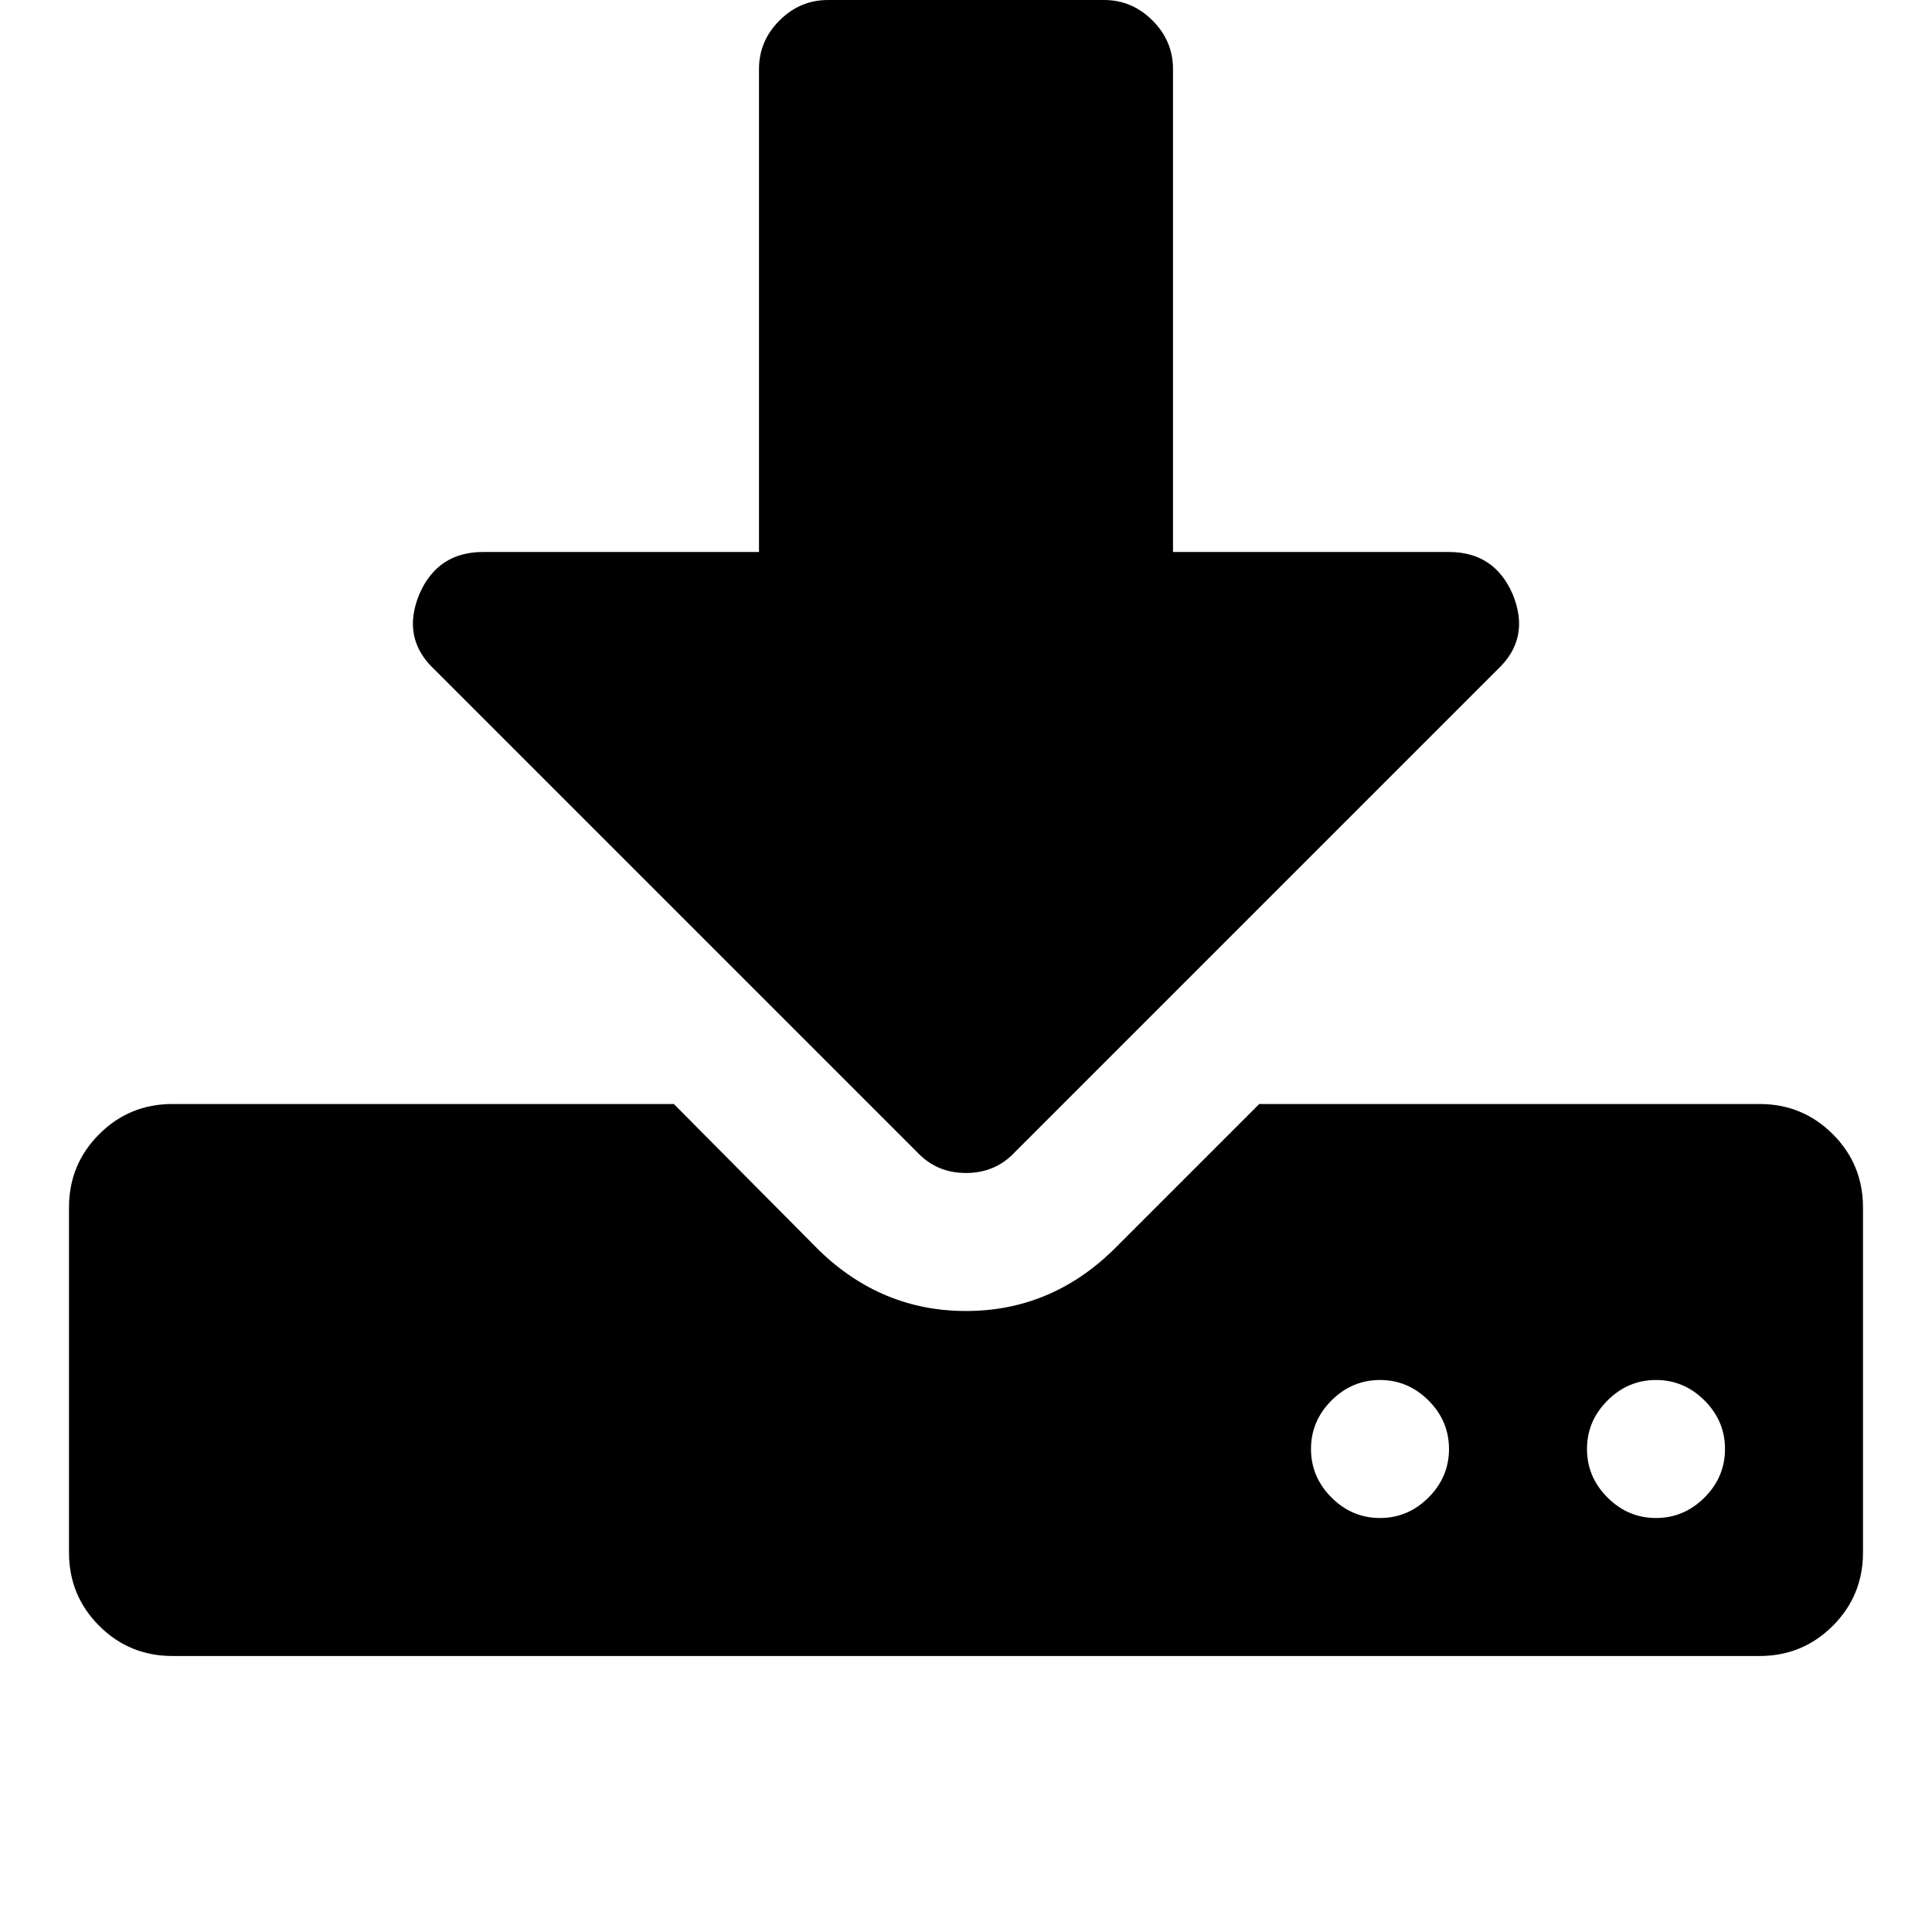
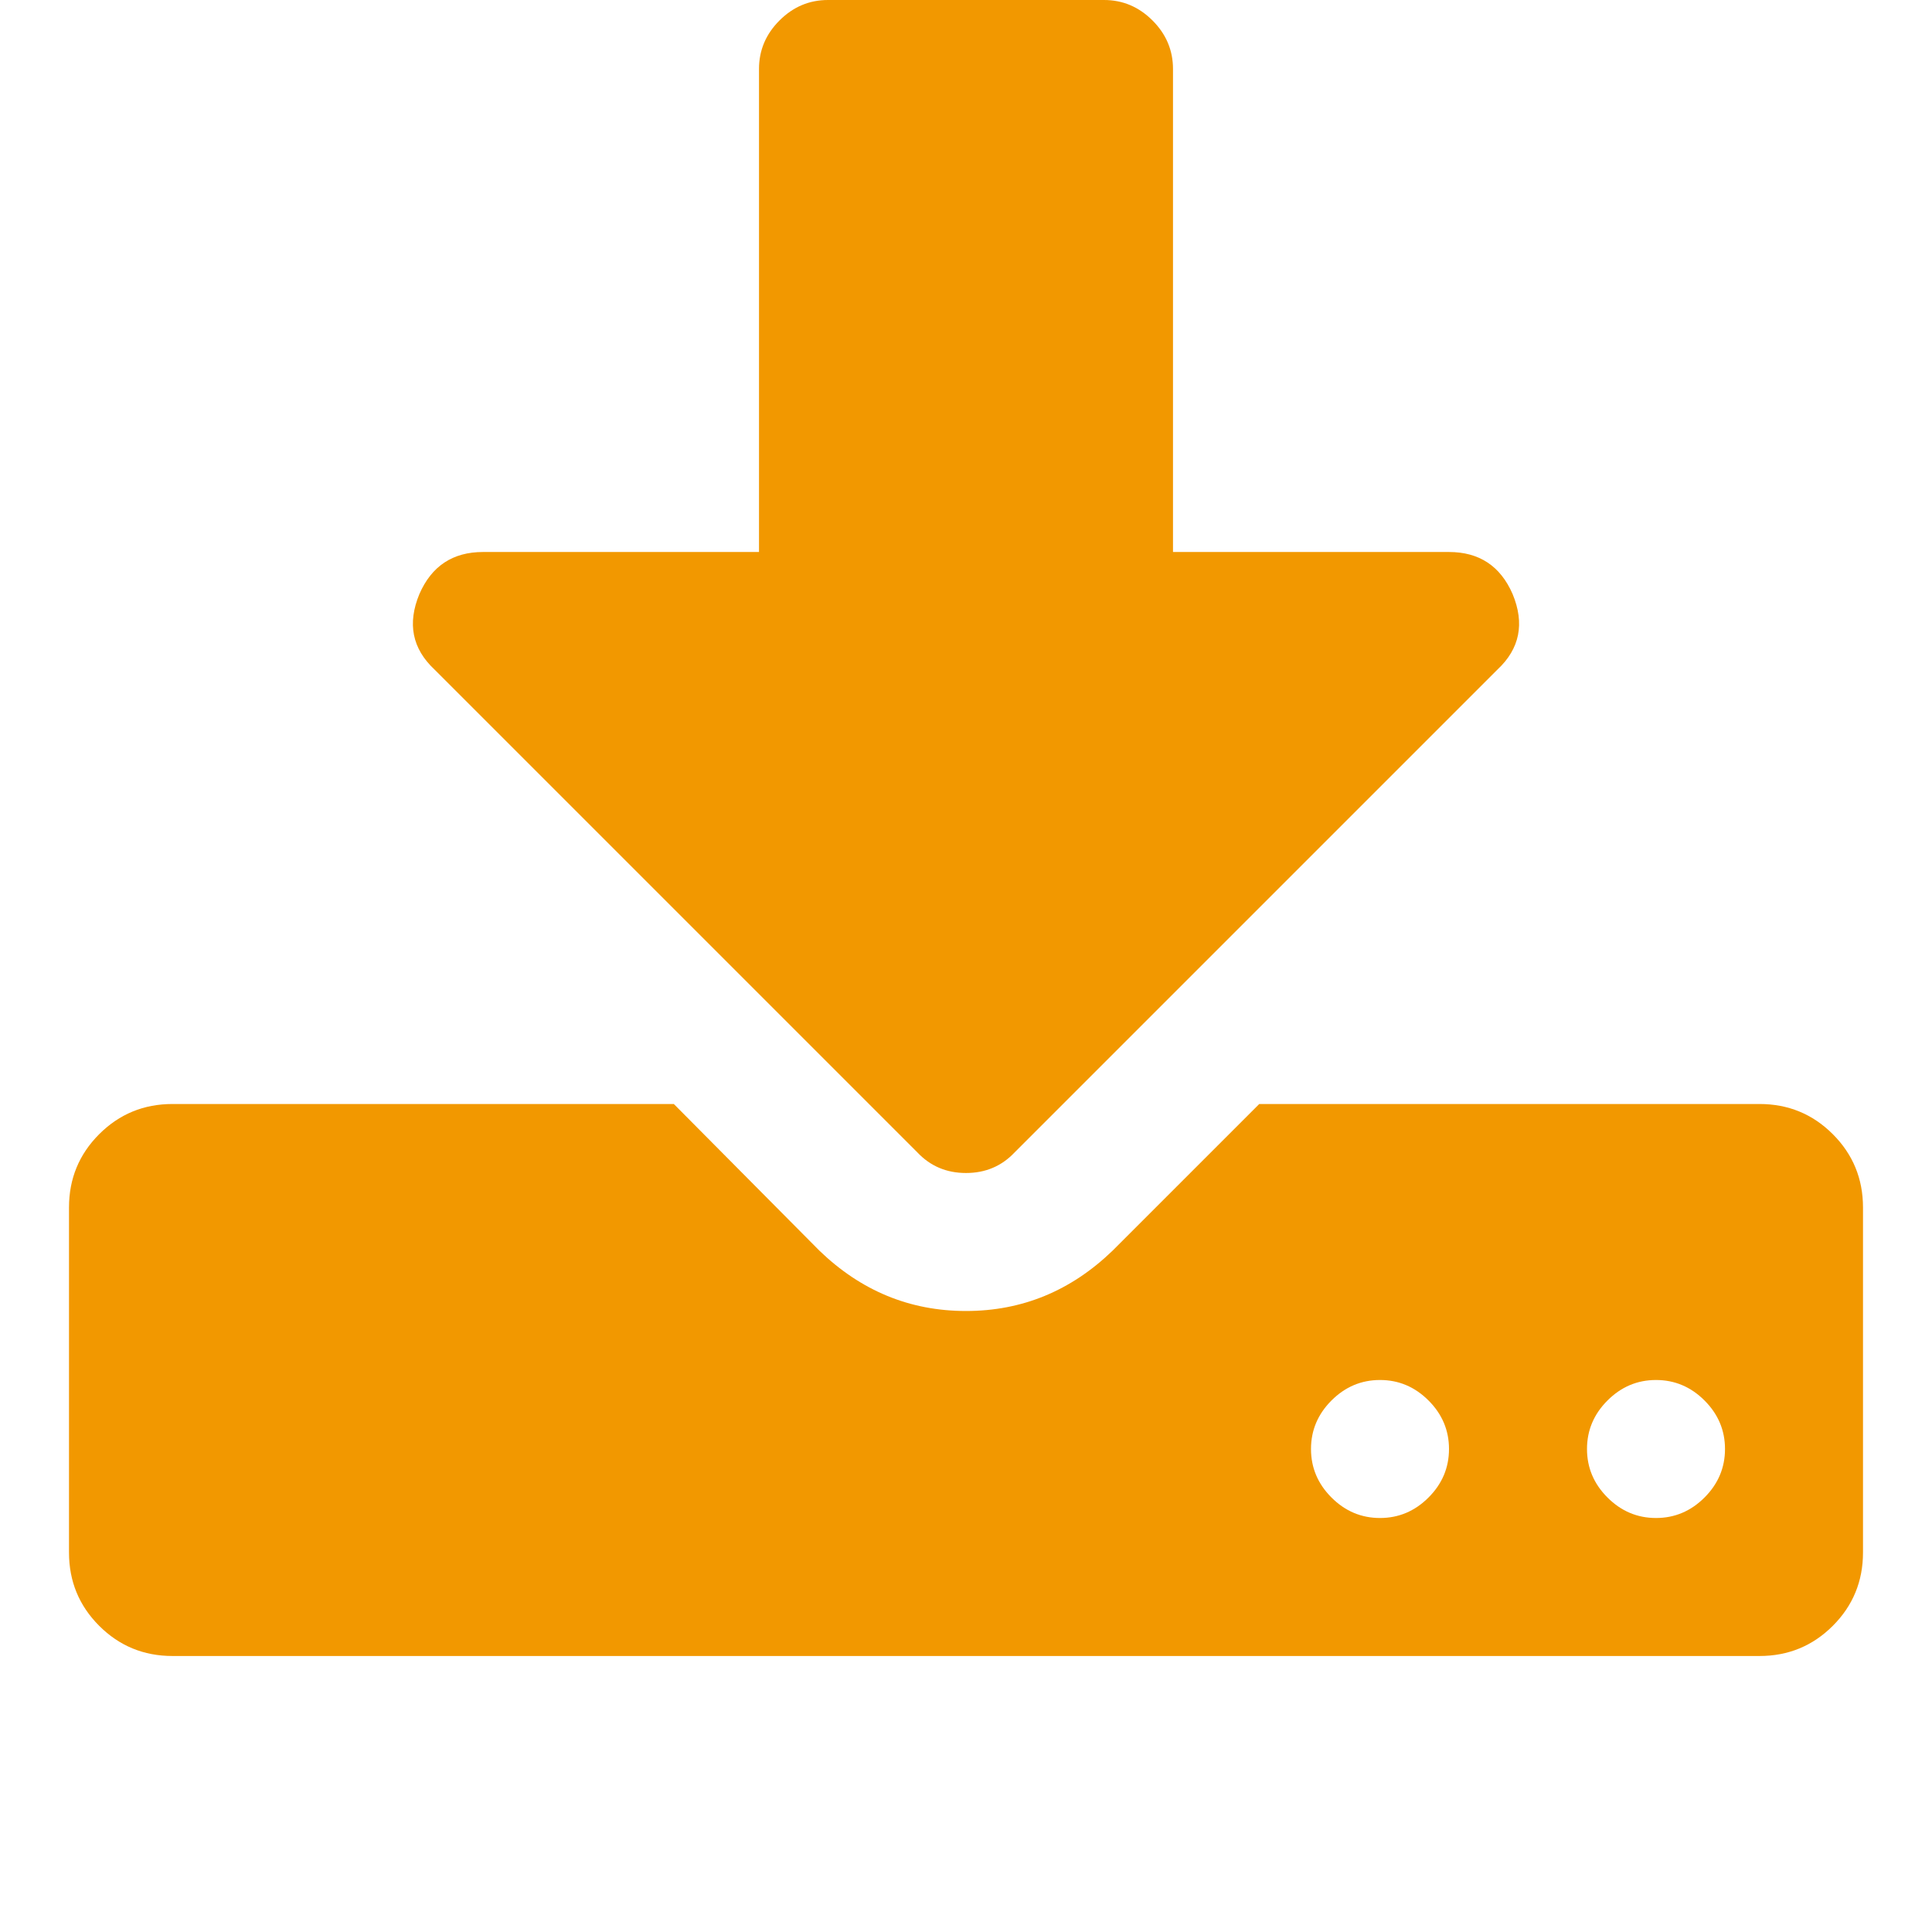
- <svg xmlns="http://www.w3.org/2000/svg" width="1792" height="1792" viewBox="0 0 1792 1792">
+ <svg xmlns="http://www.w3.org/2000/svg" width="1792" height="1792" viewBox="0 0 1792 1792" fill="rgb(242,152,0)">
  <path d="M1344 1344q0-26-19-45t-45-19-45 19-19 45 19 45 45 19 45-19 19-45zm256 0q0-26-19-45t-45-19-45 19-19 45 19 45 45 19 45-19 19-45zm128-224v320q0 40-28 68t-68 28h-1472q-40 0-68-28t-28-68v-320q0-40 28-68t68-28h465l135 136q58 56 136 56t136-56l136-136h464q40 0 68 28t28 68zm-325-569q17 41-14 70l-448 448q-18 19-45 19t-45-19l-448-448q-31-29-14-70 17-39 59-39h256v-448q0-26 19-45t45-19h256q26 0 45 19t19 45v448h256q42 0 59 39z" />
</svg>
